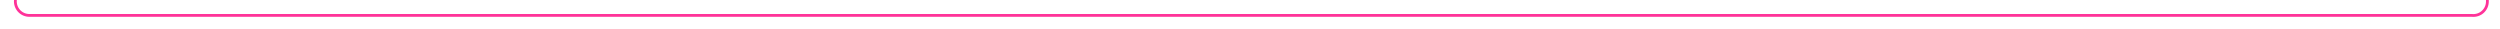
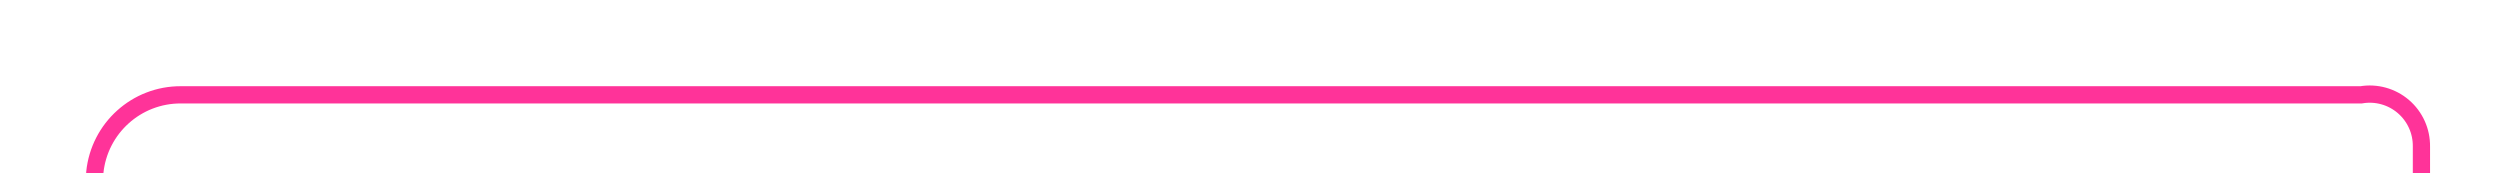
- <svg xmlns="http://www.w3.org/2000/svg" version="1.1" width="892px" height="10px" preserveAspectRatio="xMinYMid meet" viewBox="3729 936  892 8">
-   <path d="M 3734.5 386  L 3734.5 935  A 5 5 0 0 0 3739.5 940.5 L 4611 940.5  A 5 5 0 0 0 4616.5 935.5 L 4616.5 747  " stroke-width="1" stroke="#ff3399" fill="none" />
-   <path d="M 3734.5 385  A 3 3 0 0 0 3731.5 388 A 3 3 0 0 0 3734.5 391 A 3 3 0 0 0 3737.5 388 A 3 3 0 0 0 3734.5 385 Z " fill-rule="nonzero" fill="#ff3399" stroke="none" />
+ <svg xmlns="http://www.w3.org/2000/svg" version="1.1" width="145px" height="10px" preserveAspectRatio="xMinYMid meet" viewBox="467 534  145 8">
+   <path d="M 472.5 553  L 472.5 543  A 5 5 0 0 1 477.5 538.5 L 604 538.5  A 3 3 0 0 1 607.5 541.5 L 607.5 544  " stroke-width="1" stroke="#ff3399" fill="none" />
+   <path d="M 472.5 548  A 3 3 0 0 0 469.5 551 A 3 3 0 0 0 472.5 554 A 3 3 0 0 0 475.5 551 A 3 3 0 0 0 472.5 548 Z " fill-rule="nonzero" fill="#ff3399" stroke="none" />
</svg>
